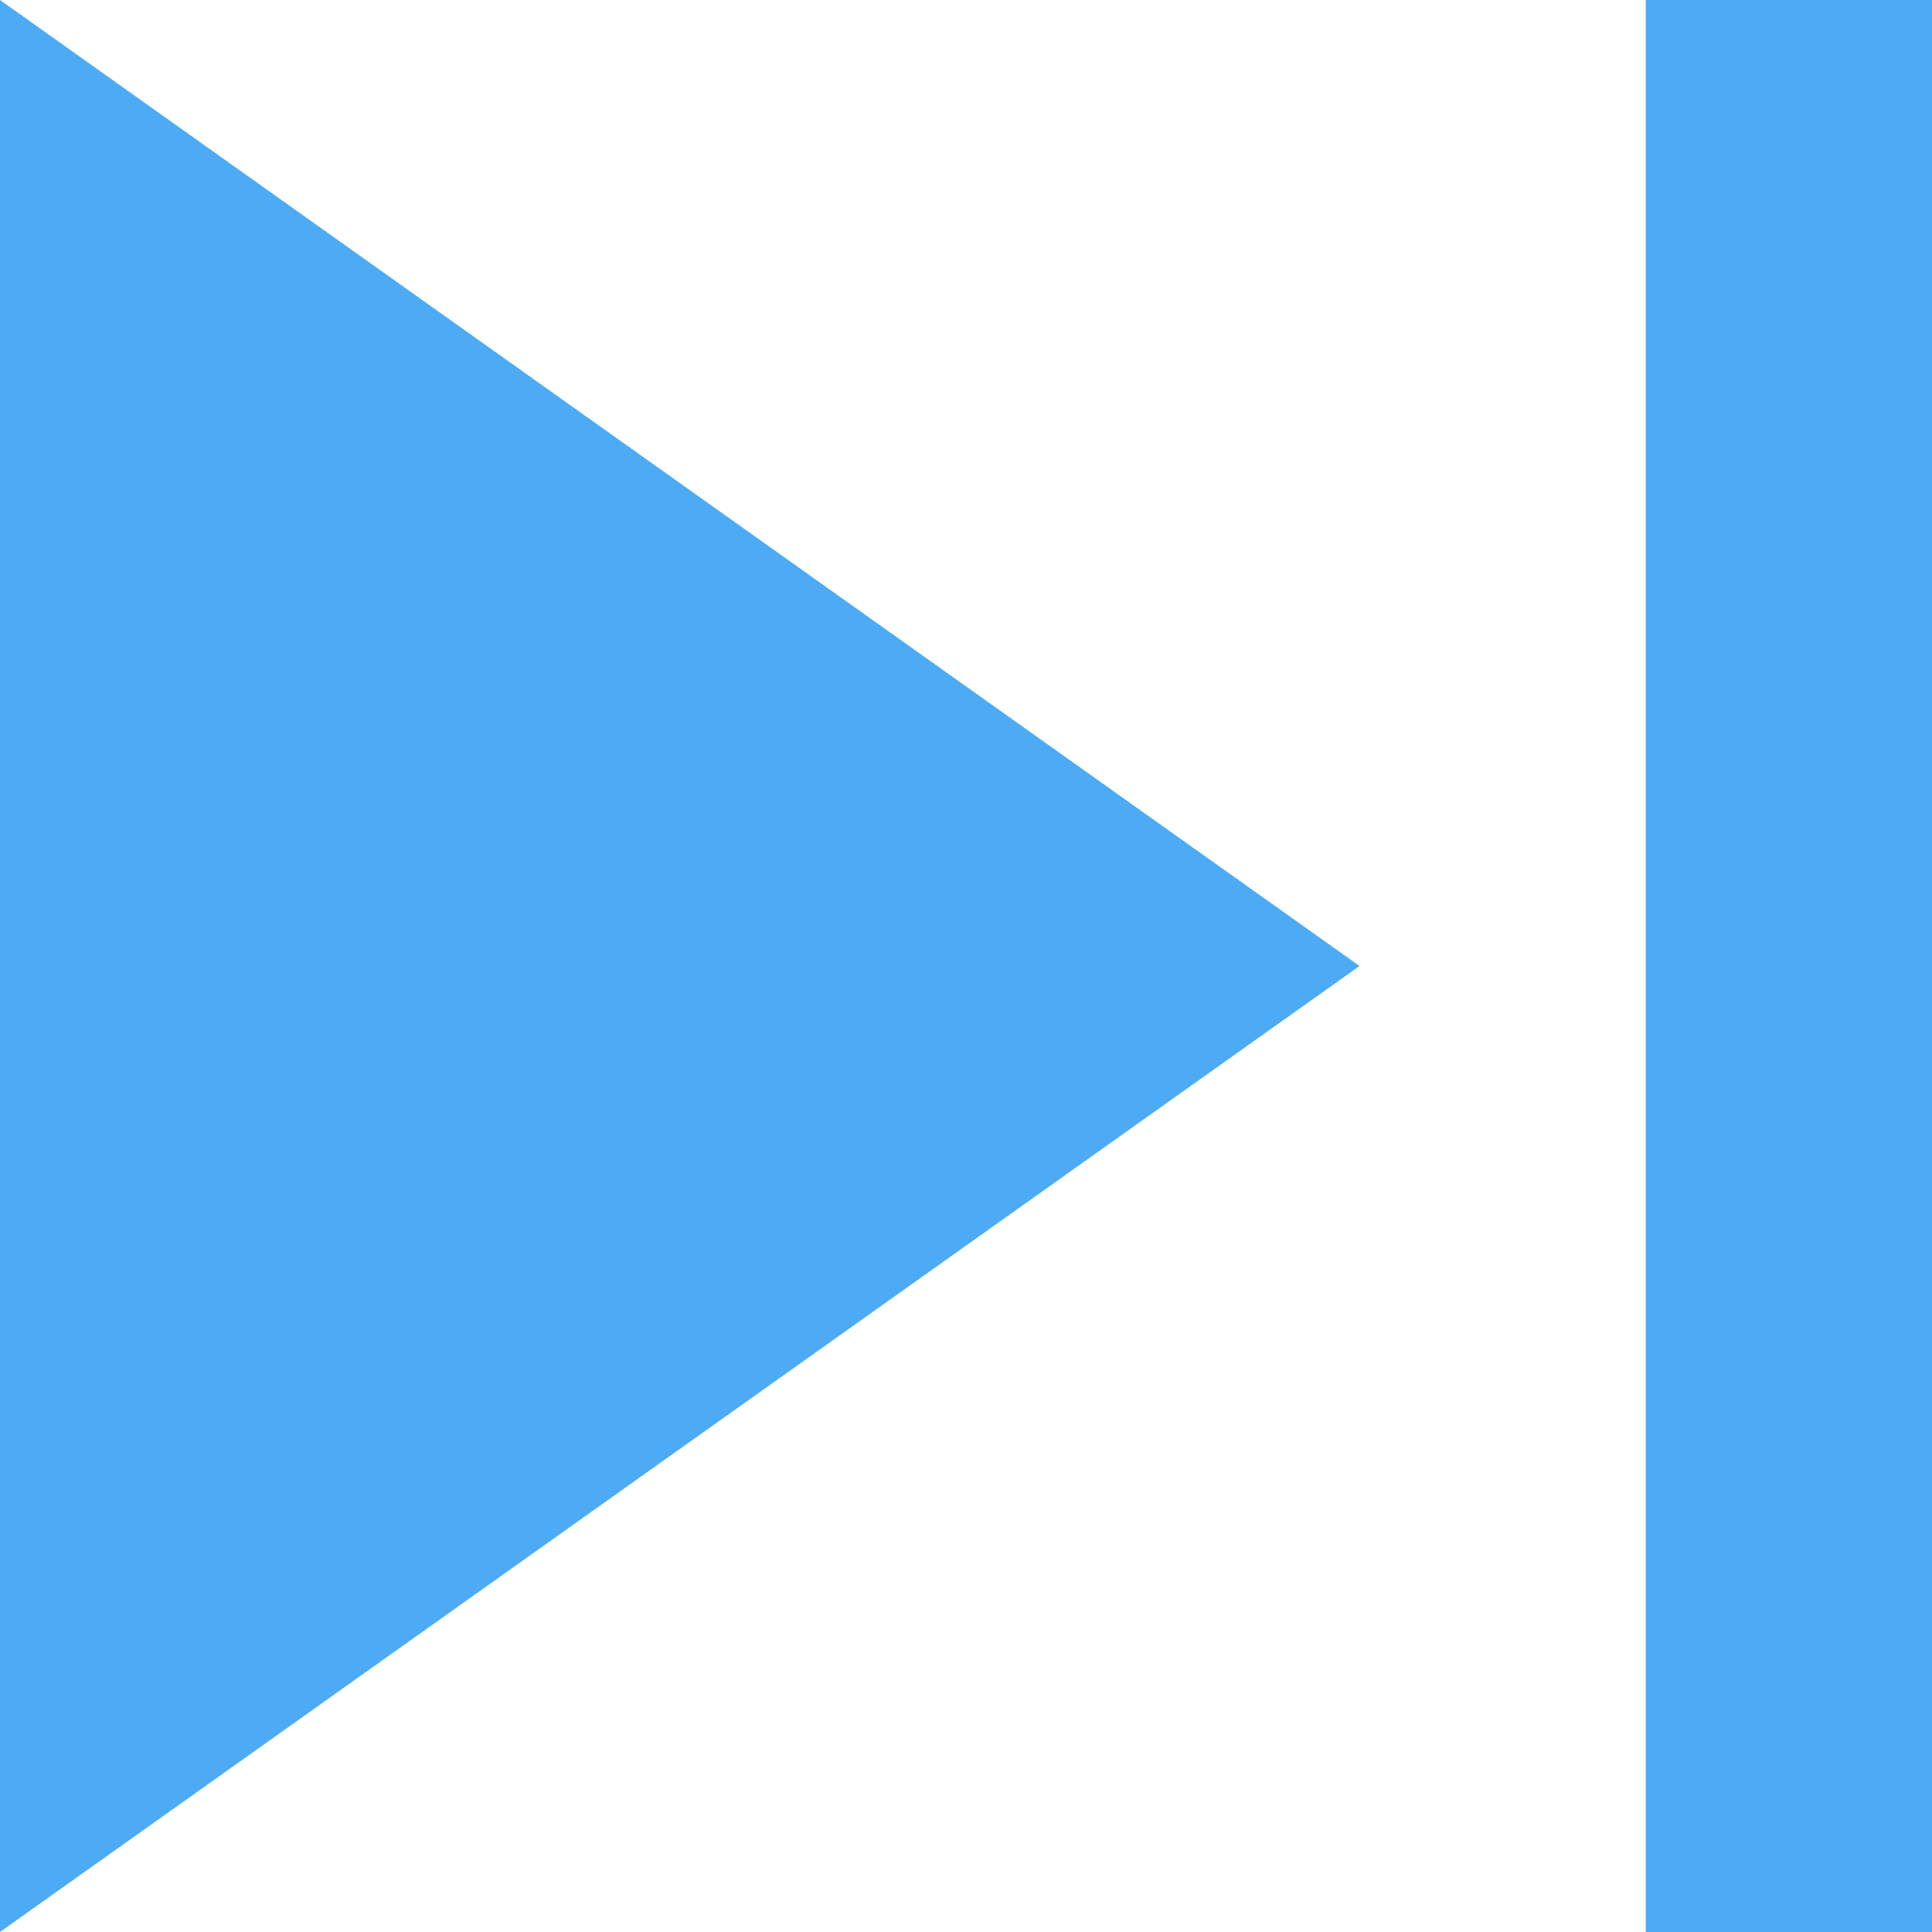
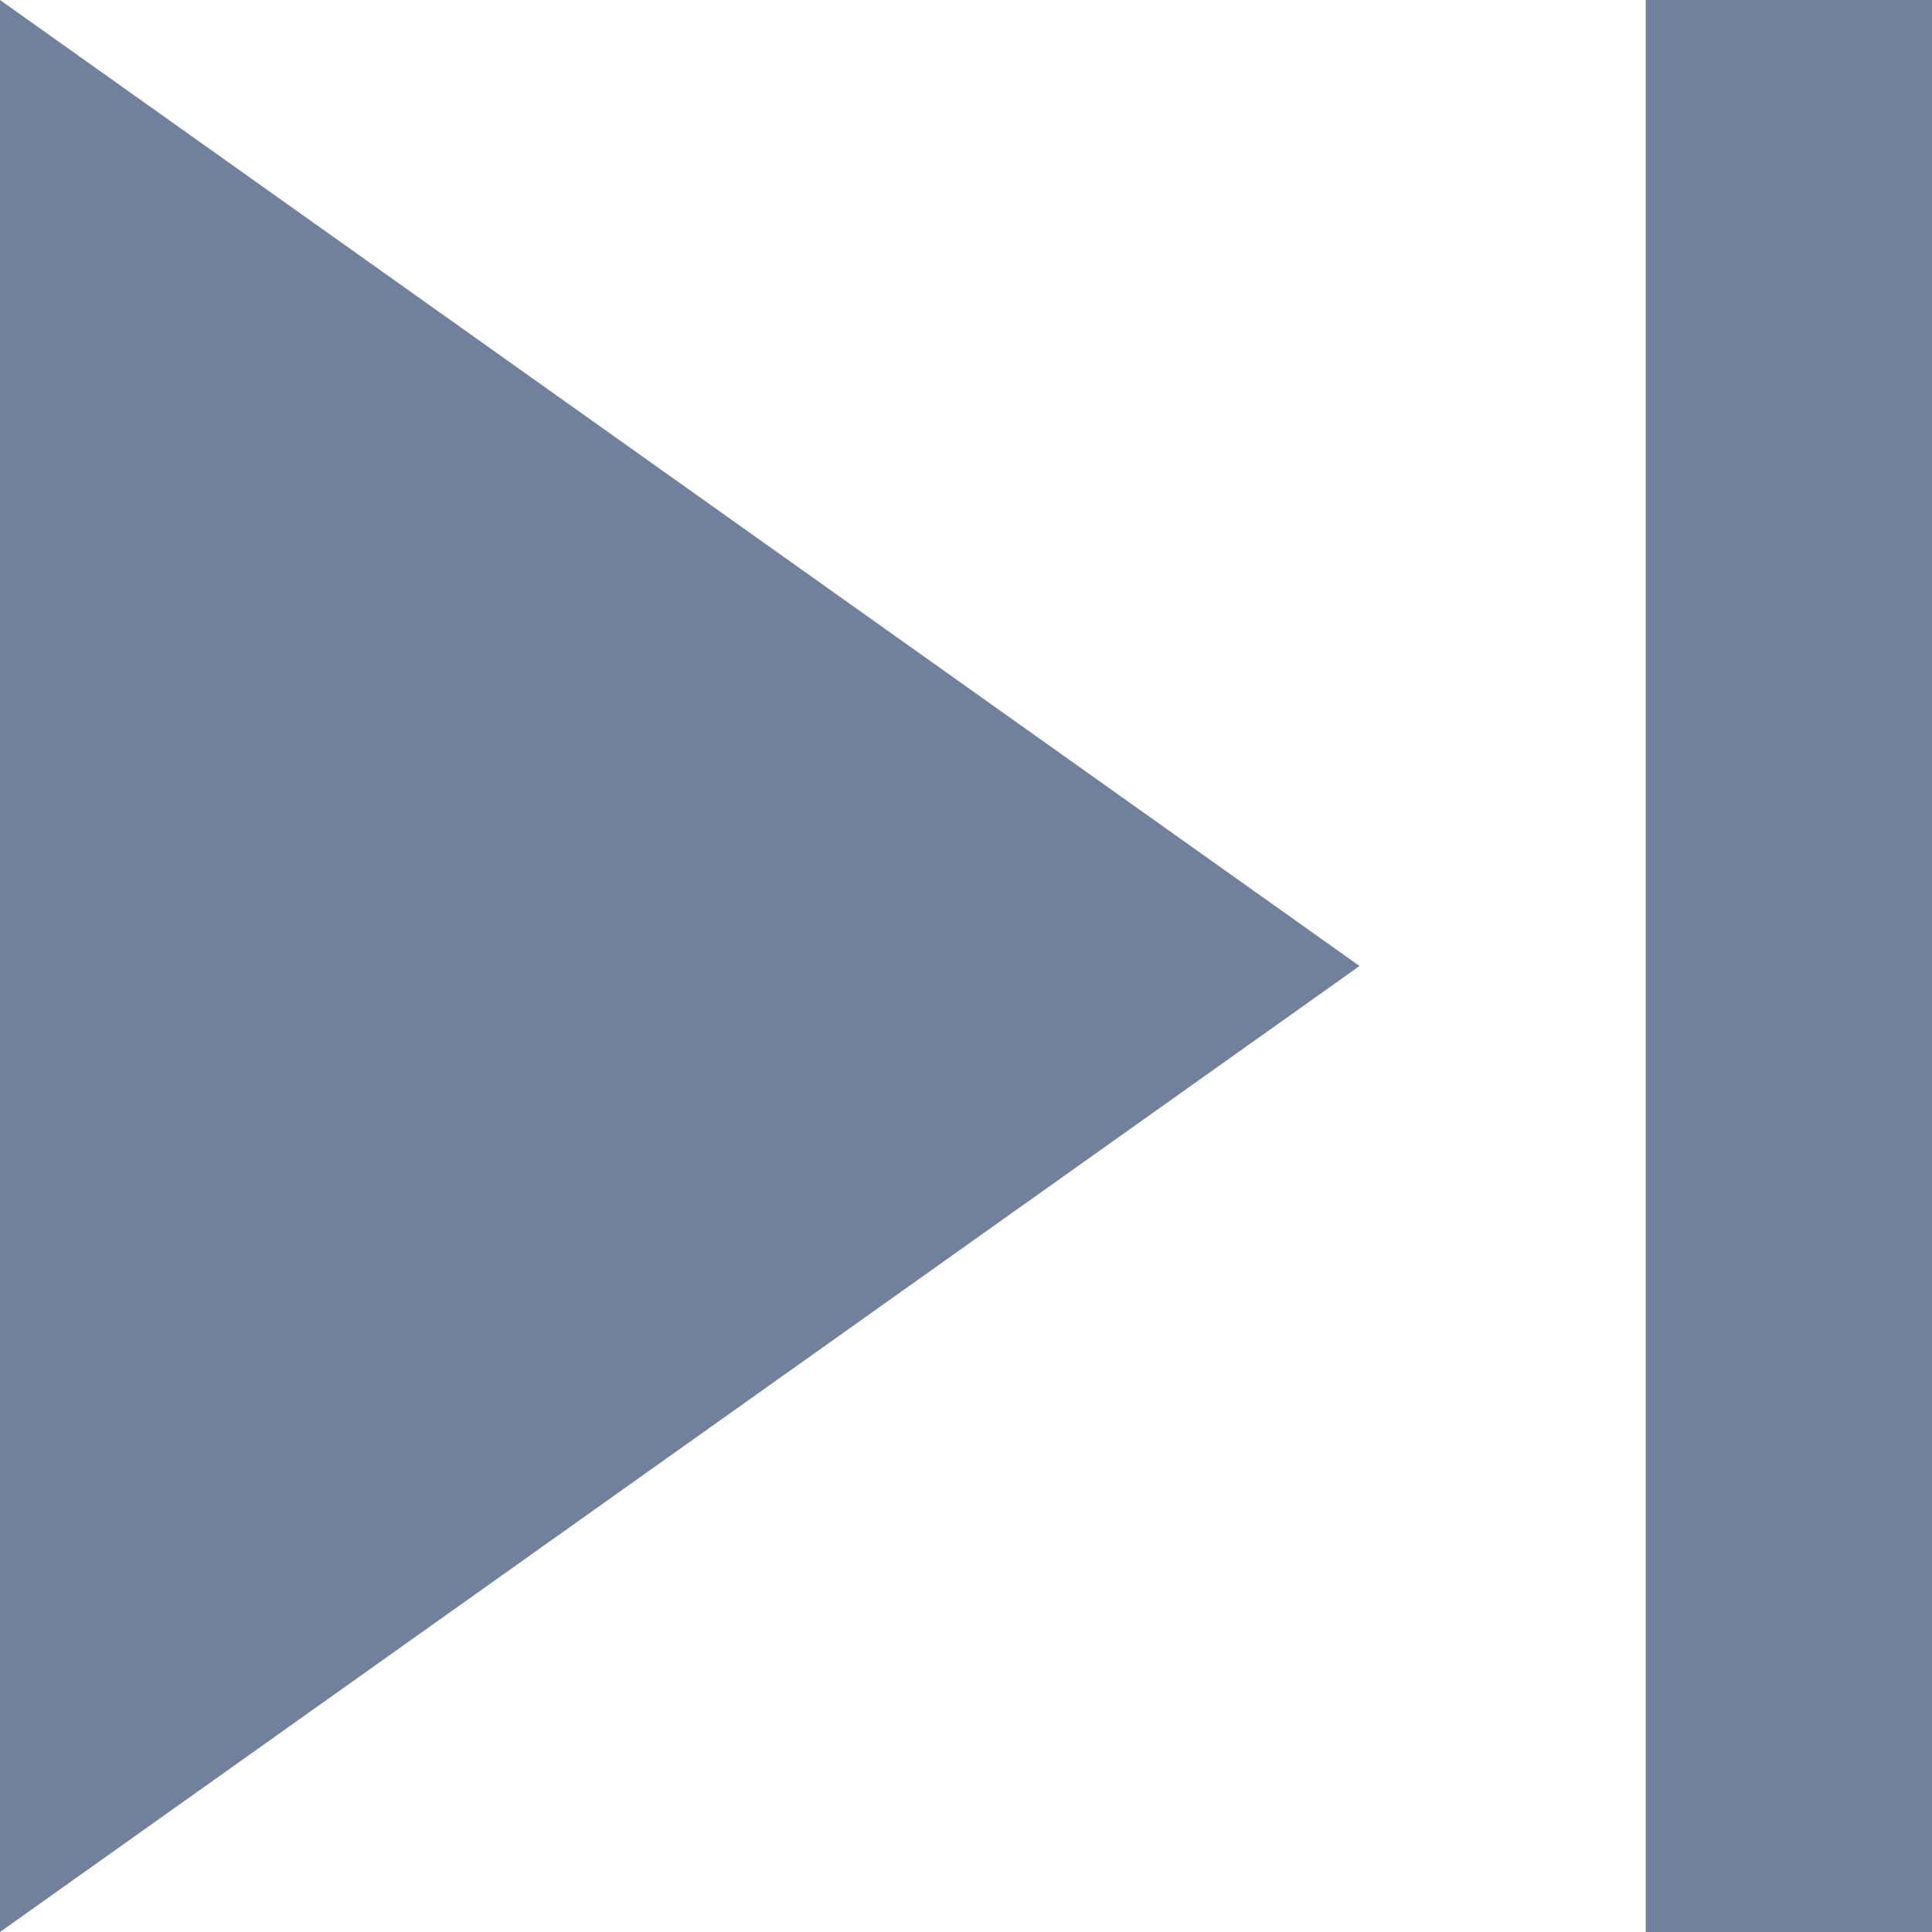
<svg xmlns="http://www.w3.org/2000/svg" width="13px" height="13px" viewBox="0 0 13 13" version="1.1">
-   <defs />
-   <g id="Page-1" stroke="none" stroke-width="1" fill="none" fill-rule="evenodd" opacity="0.798">
-     <g id="Artboard" transform="translate(-1079, -981)" fill="#2196F3">
+   <g id="Page-1" stroke="none" stroke-width="1" fill="none" fill-rule="evenodd" opacity="1">
+     <g id="Artboard" transform="translate(-1079, -981)" fill="#70809D">
      <g id="skip-next" transform="translate(1079, 981)">
        <path d="M0,13 L9.148,6.5 L0,0 L0,13 L0,13 Z M11.074,0 L11.074,13 L13,13 L13,0 L11.074,0 L11.074,0 Z" id="Shape" />
      </g>
    </g>
  </g>
</svg>
